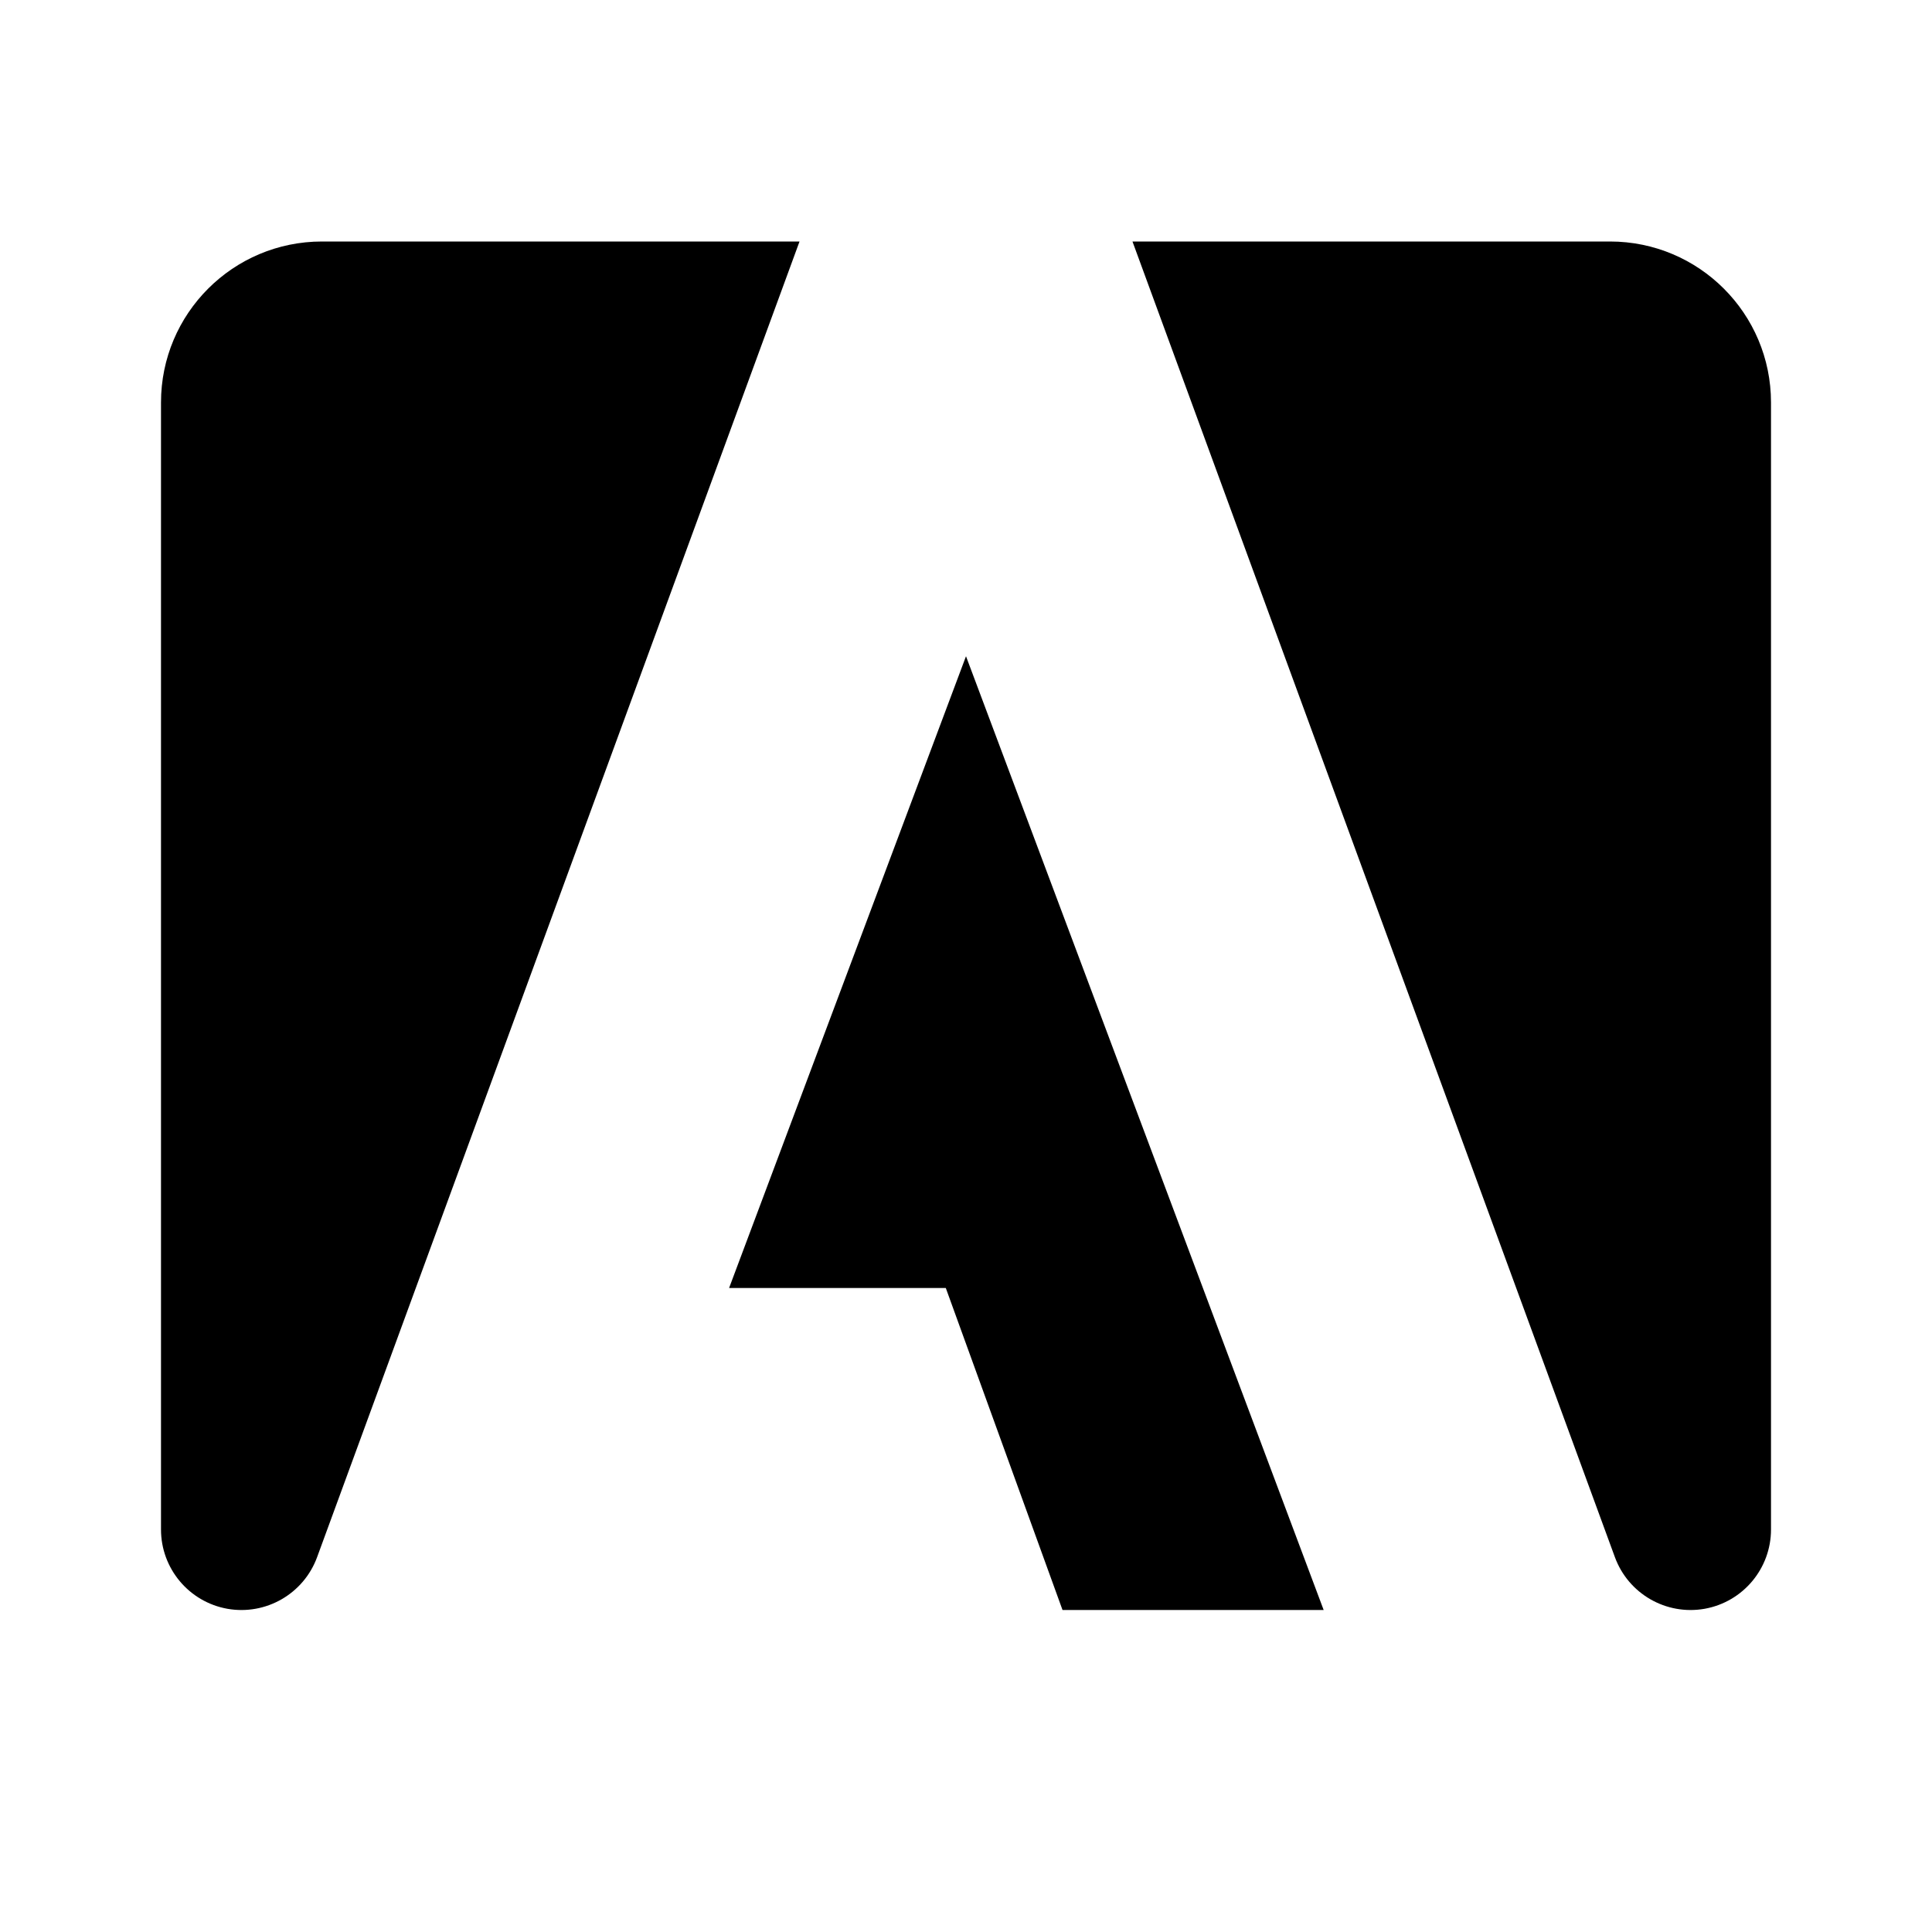
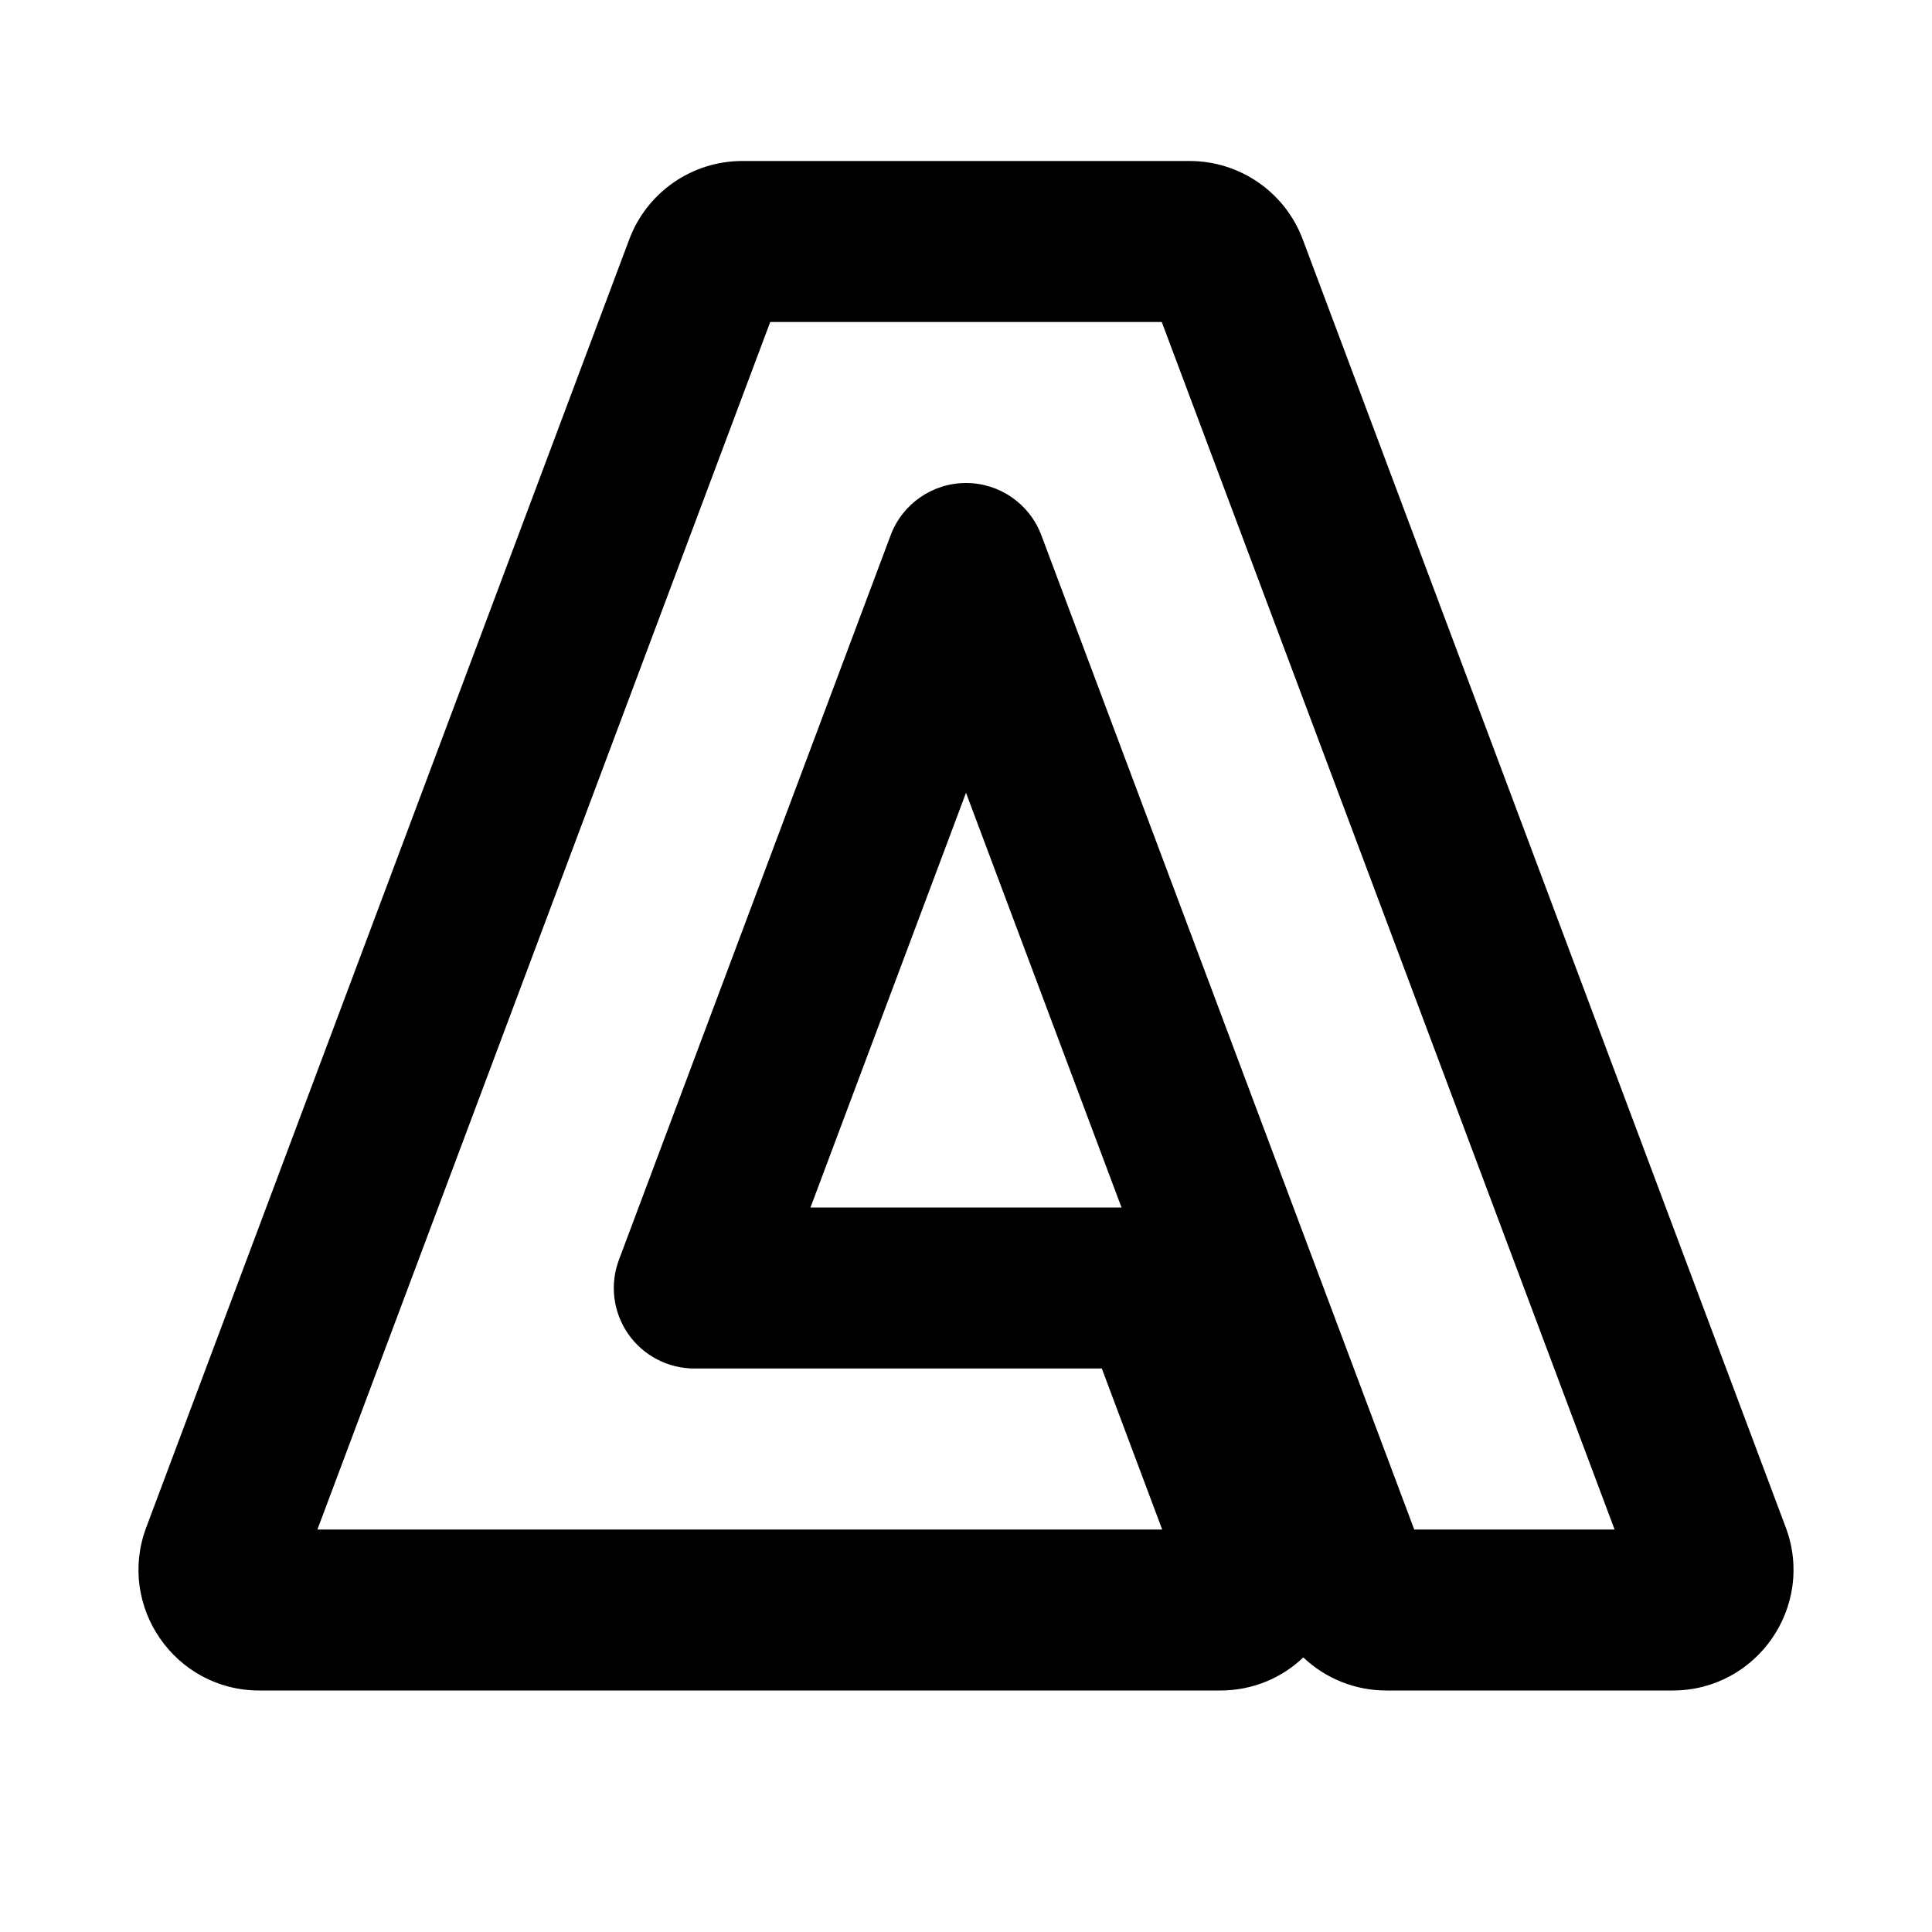
<svg xmlns="http://www.w3.org/2000/svg" width="24" height="24" viewBox="0 0 24 24" fill="none">
-   <path fill-rule="evenodd" clip-rule="evenodd" d="M2 5C2 3.895 2.895 3 4 3H9.932L3.939 19.344C3.772 19.799 3.303 20.069 2.825 19.985C2.348 19.9 2 19.485 2 19V5ZM14.068 3H20C21.105 3 22 3.895 22 5V19C22 19.485 21.652 19.9 21.175 19.985C20.697 20.069 20.228 19.799 20.061 19.344L14.068 3ZM12 8.152L16.443 20H13.199L11.749 16H9.057L12 8.152Z" fill="black" />
+   <path fill-rule="evenodd" clip-rule="evenodd" d="M7.817 2.973C8.037 2.388 8.596 2 9.221 2H14.778C15.404 2 15.963 2.388 16.183 2.973L22.183 18.973C22.551 19.954 21.826 21 20.778 21H17.221C16.829 21 16.463 20.848 16.19 20.589C15.926 20.841 15.566 21 15.158 21H3.221C2.174 21 1.449 19.954 1.817 18.973L7.817 2.973ZM13.932 15L12 9.848L10.068 15H13.932ZM9.568 4L3.943 19H14.437L13.687 17H8.625C8.297 17 7.99 16.839 7.803 16.57C7.616 16.3 7.573 15.956 7.689 15.649L11.064 6.649C11.21 6.259 11.583 6 12 6C12.417 6 12.79 6.259 12.936 6.649L17.568 19H20.057L14.432 4H9.568Z" fill="black" />
</svg>
